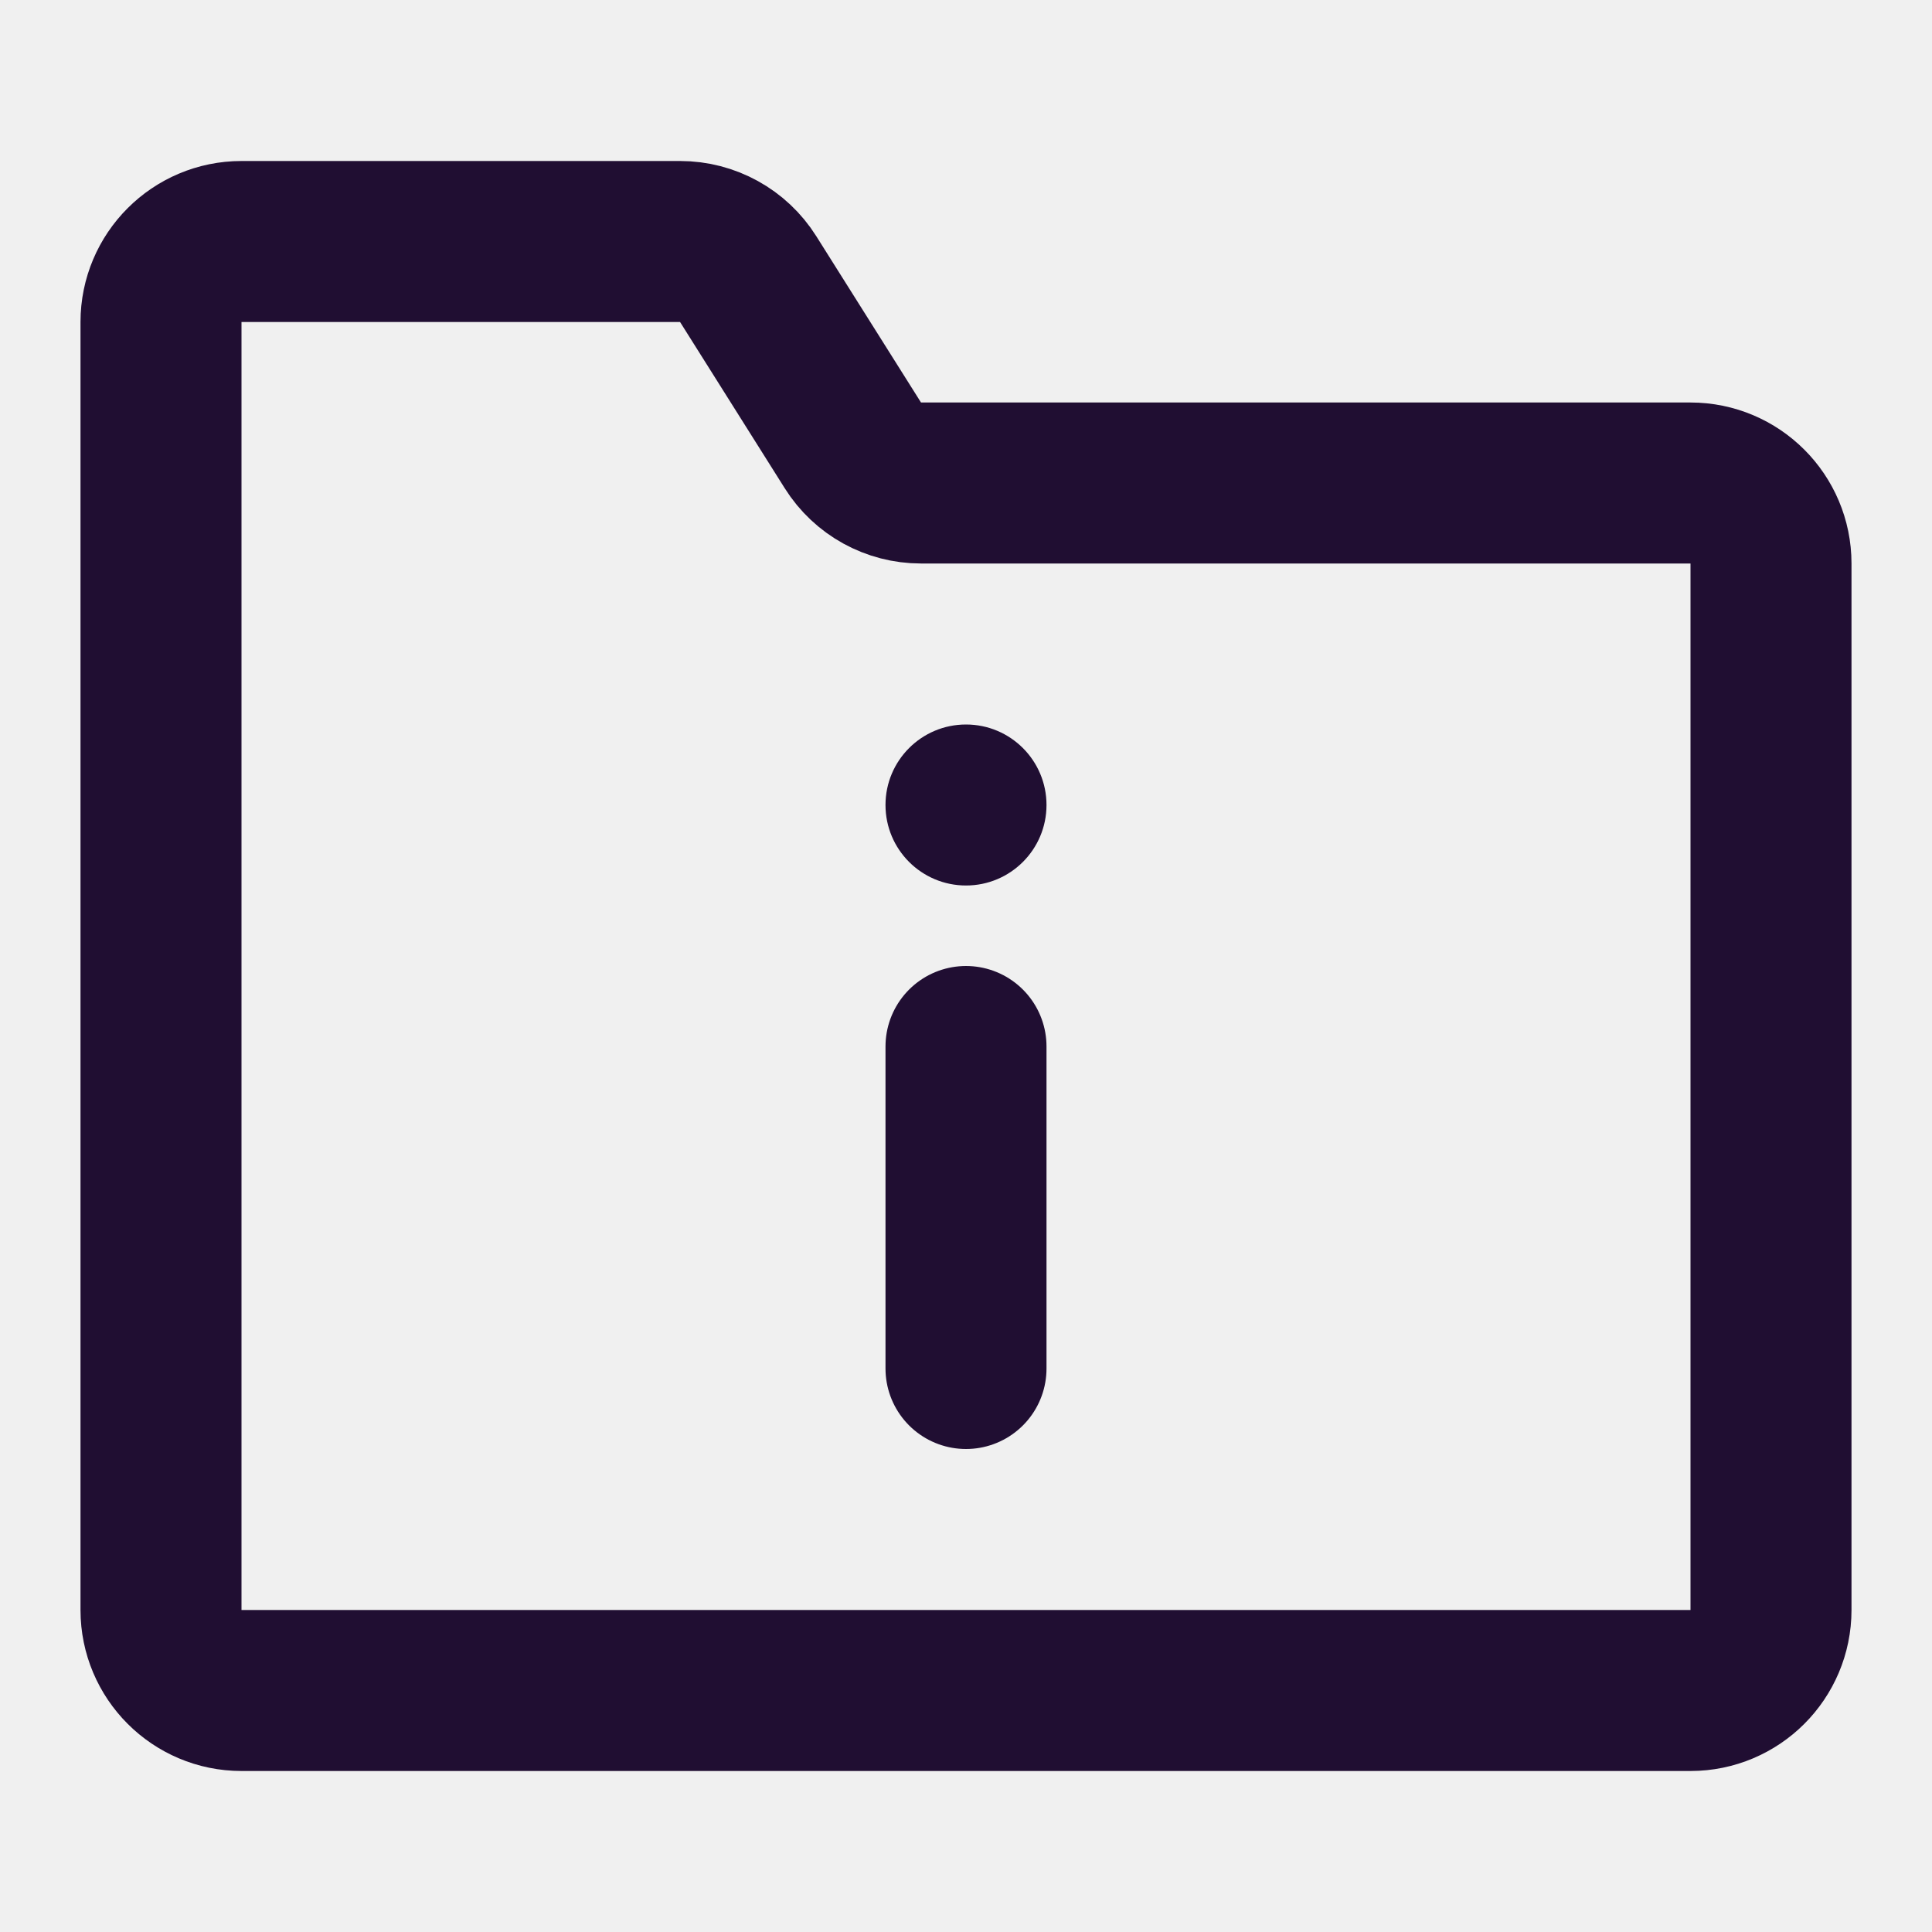
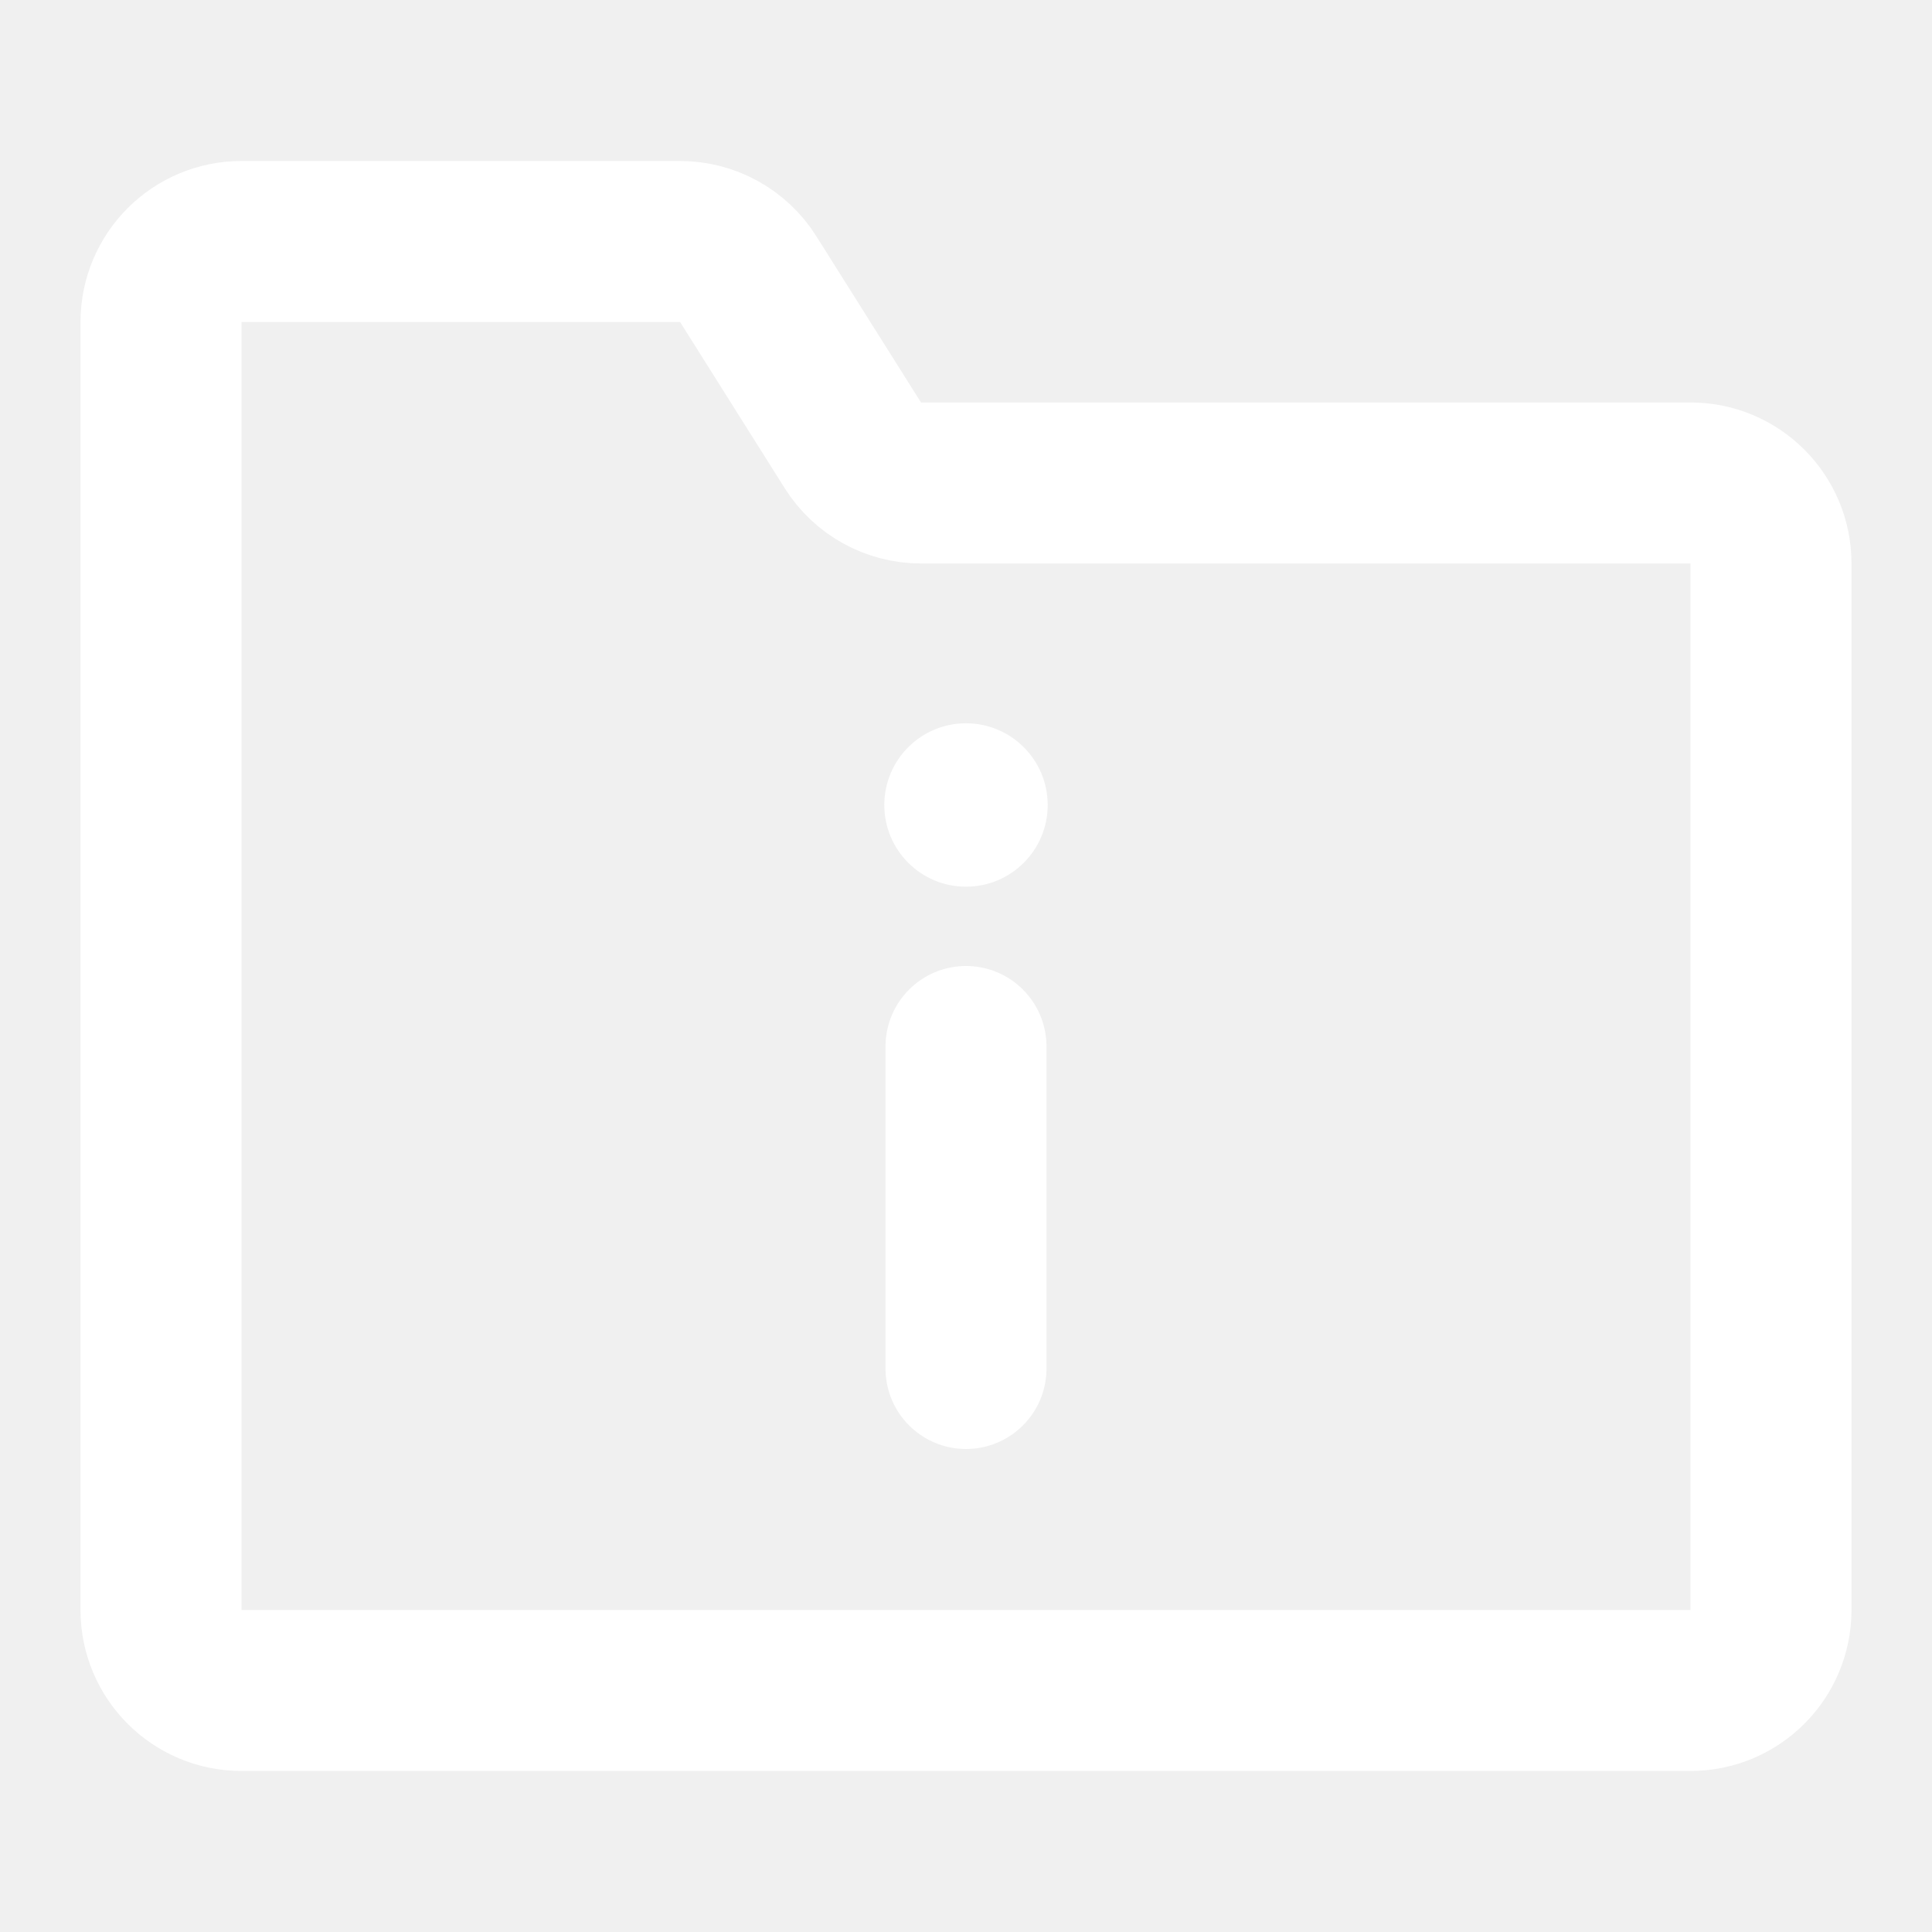
- <svg xmlns="http://www.w3.org/2000/svg" width="800px" height="800px" viewBox="0 0 24 24" fill="none">
-   <path d="M2 20V4C2 3.448 2.448 3 3 3H8.448C8.792 3 9.111 3.176 9.294 3.467L10.595 5.533C10.778 5.824 11.097 6 11.441 6H21C21.552 6 22 6.448 22 7V20C22 20.552 21.552 21 21 21H3C2.448 21 2 20.552 2 20Z" stroke="#200E32" stroke-width="2" />
-   <path d="M12 13L12 17" stroke="#200E32" stroke-width="2" stroke-linecap="round" />
-   <circle cx="12" cy="10" r="1" fill="#200E32" />
+ <svg xmlns="http://www.w3.org/2000/svg" id="Layer_1" version="1.1" viewBox="0 0 800 800">
+   <defs>
+     <style>
+       .st0 {
+         stroke-linecap: round;
+       }
+ 
+       .st0, .st1, .st2 {
+         stroke: #fff;
+       }
+ 
+       .st0, .st2 {
+         fill: none;
+         stroke-miterlimit: 133.33;
+         stroke-width: 66.67px;
+       }
+ 
+       .st1 {
+         fill: #fff;
+         stroke-miterlimit: 10;
+       }
+     </style>
+   </defs>
+   <path class="st2" d="M66.67,666.67V133.33c0-18.41,14.92-33.33,33.33-33.33h181.6c11.45,0,22.11,5.88,28.21,15.57l43.35,68.85c6.1,9.69,16.76,15.57,28.21,15.57h318.63c18.41,0,33.33,14.92,33.33,33.33v433.33c0,18.41-14.92,33.33-33.33,33.33H100c-18.41,0-33.33-14.92-33.33-33.33Z" />
+   <path class="st0" d="M400,433.33v133.33" />
+   <circle class="st1" cx="400" cy="333.33" r="33.33" />
</svg>
